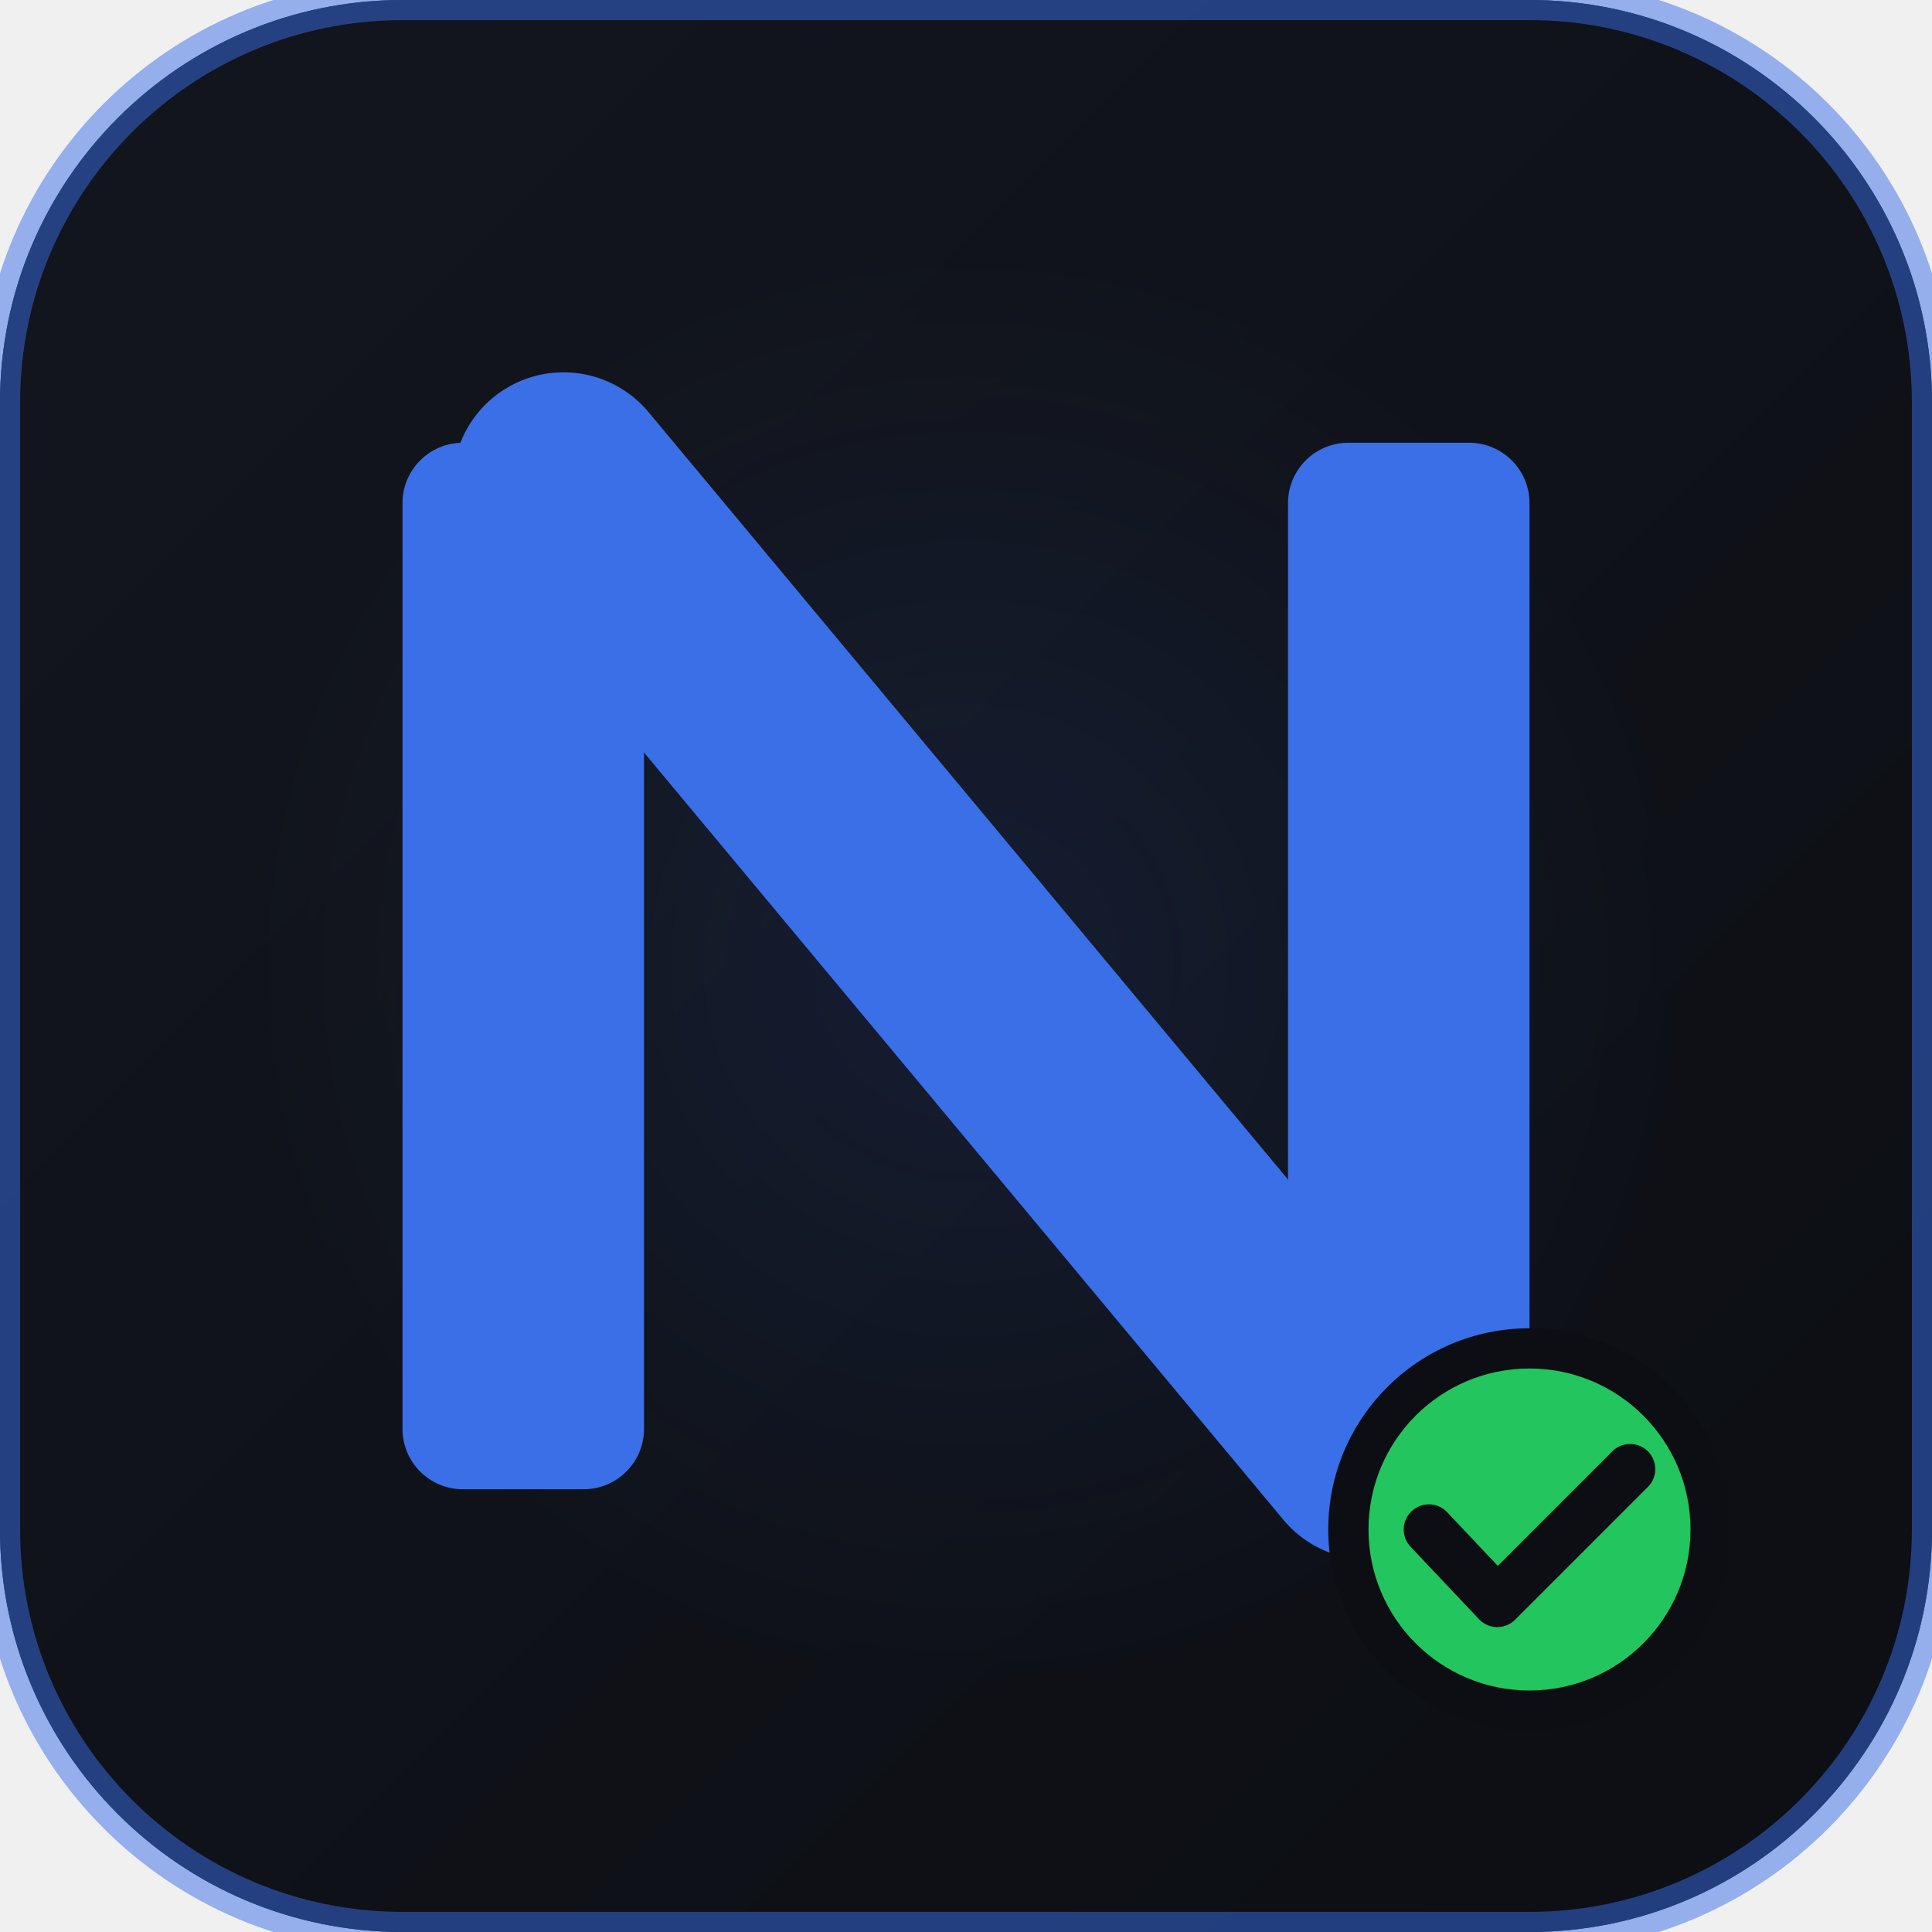
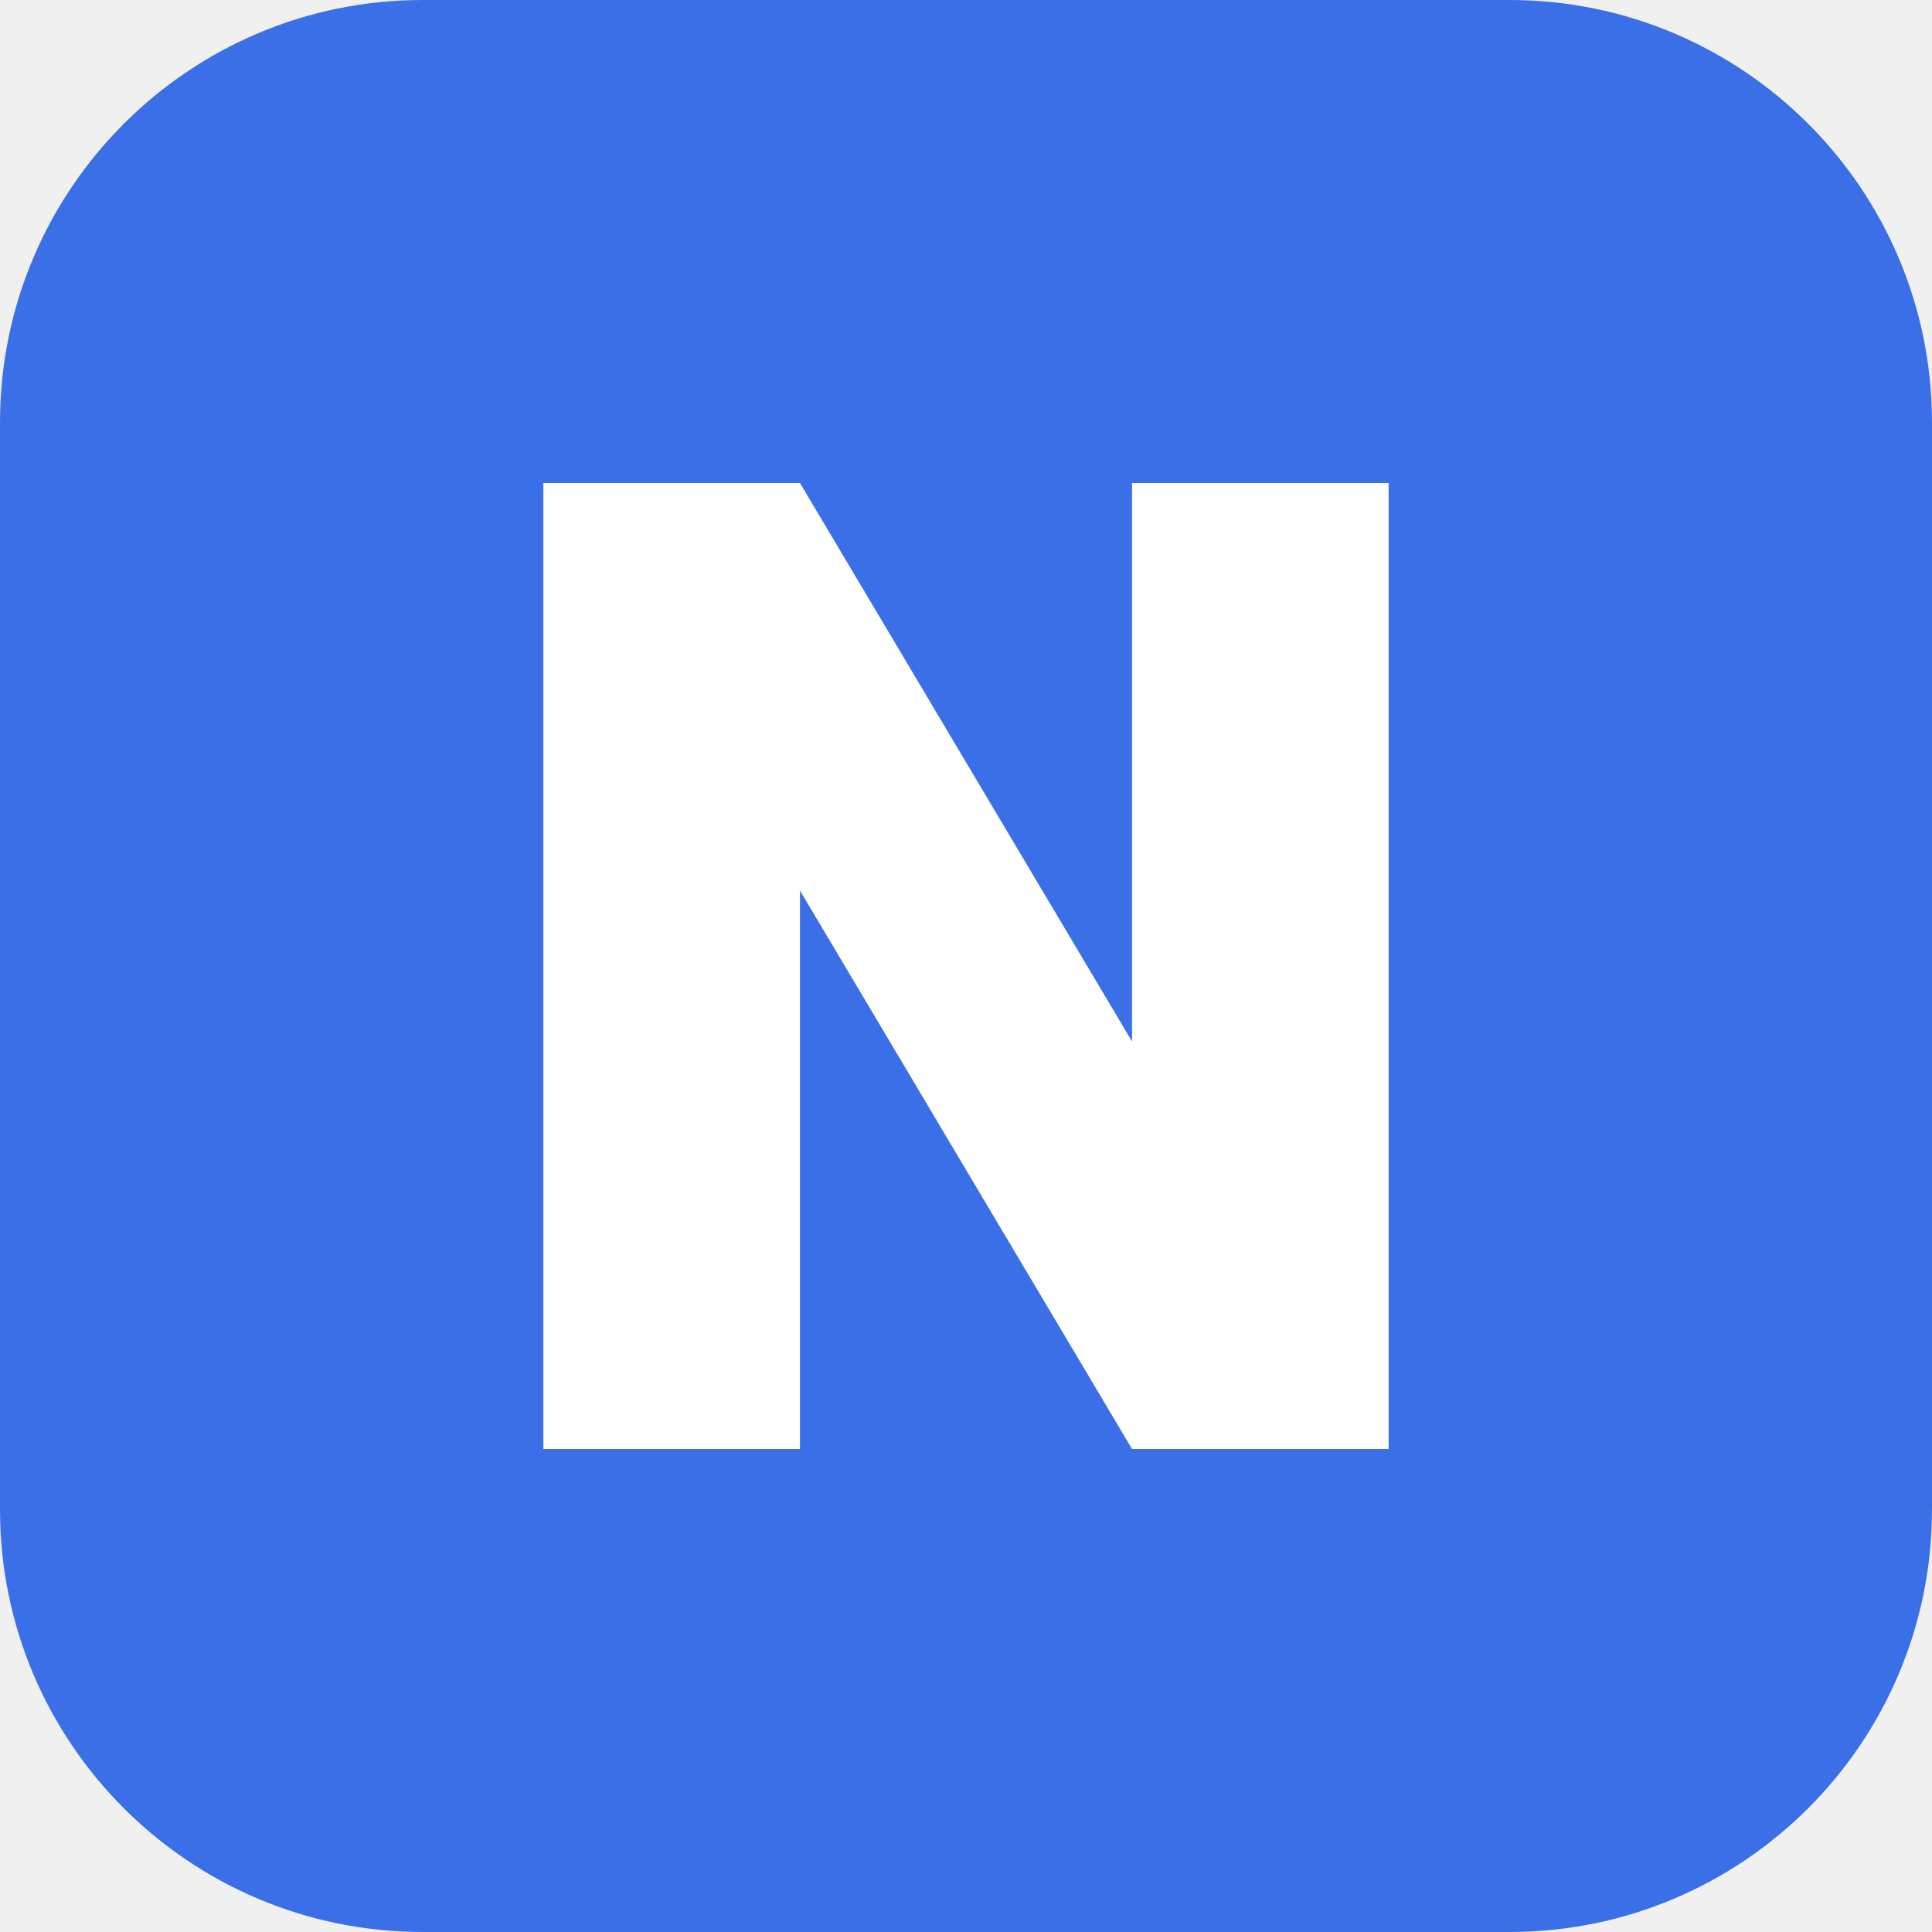
- <svg xmlns="http://www.w3.org/2000/svg" width="48" height="48" viewBox="0 0 48 48">
-   <rect width="48" height="48" rx="10" fill="#0C0E13" />
-   <defs>
-     <linearGradient id="bgGrad" x1="0" y1="0" x2="48" y2="48" gradientUnits="userSpaceOnUse">
-       <stop offset="0%" stop-color="#13161E" />
-       <stop offset="100%" stop-color="#0C0E13" />
-     </linearGradient>
-     <radialGradient id="glowGrad" cx="24" cy="24" r="18" gradientUnits="userSpaceOnUse">
-       <stop offset="0%" stop-color="#3B6FE8" stop-opacity="0.12" />
-       <stop offset="100%" stop-color="#3B6FE8" stop-opacity="0" />
-     </radialGradient>
-   </defs>
-   <rect width="48" height="48" rx="10" fill="url(#bgGrad)" />
-   <rect width="48" height="48" rx="10" fill="url(#glowGrad)" />
-   <rect width="48" height="48" rx="10" fill="none" stroke="#3B6FE8" stroke-width="1" stroke-opacity="0.5" />
-   <rect x="10" y="11" width="6" height="26" rx="1.5" fill="#3B6FE8" />
-   <rect x="32" y="11" width="6" height="26" rx="1.5" fill="#3B6FE8" />
-   <line x1="14" y1="12" x2="34" y2="36" stroke="#3B6FE8" stroke-width="5.5" stroke-linecap="round" />
-   <circle cx="38" cy="38" r="5" fill="#0C0E13" />
-   <circle cx="38" cy="38" r="4" fill="#22C55E" />
-   <polyline points="35.5,38 37.2,39.8 40.5,36.5" fill="none" stroke="#0C0E13" stroke-width="1.25" stroke-linecap="round" stroke-linejoin="round" />
+ <svg xmlns="http://www.w3.org/2000/svg" width="128" height="128" viewBox="0 0 128 128">
+   <rect width="128" height="128" rx="28" fill="#3B6FE8" />
+   <path d="M36 96 L36 32 L53 32 L75 69 L75 32 L92 32 L92 96 L75 96 L53 59 L53 96 Z" fill="#FFFFFF" />
</svg>
